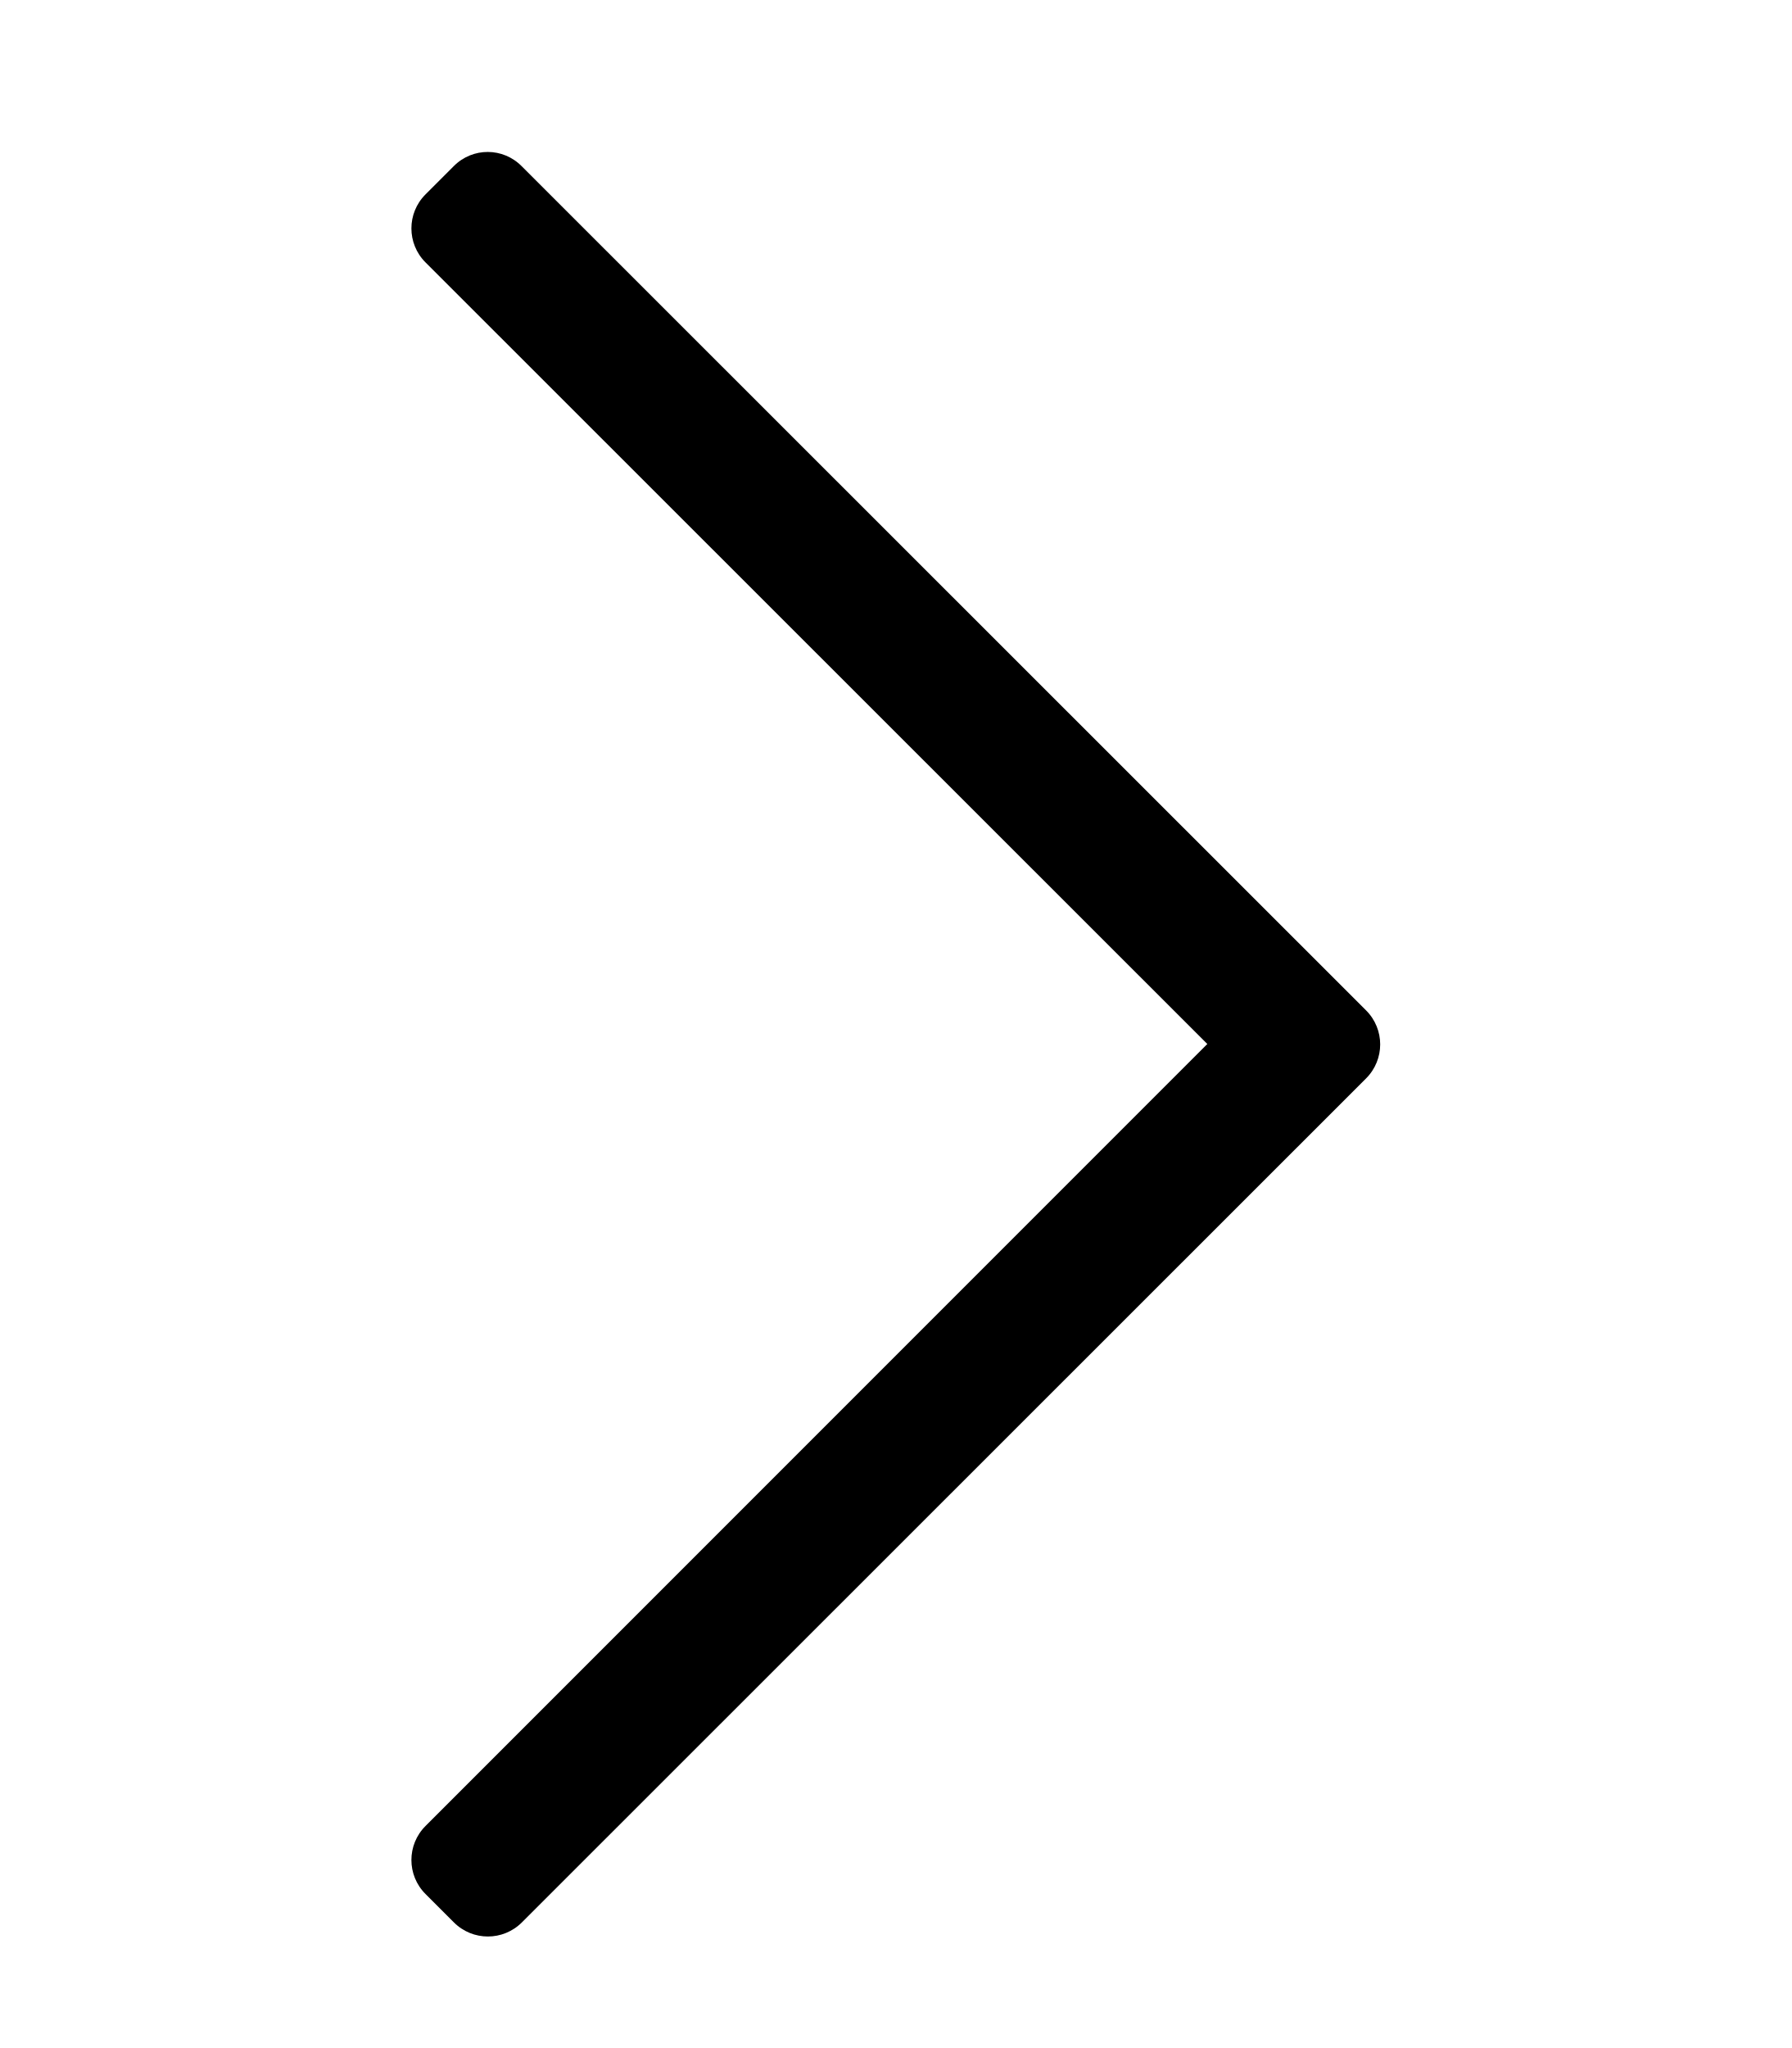
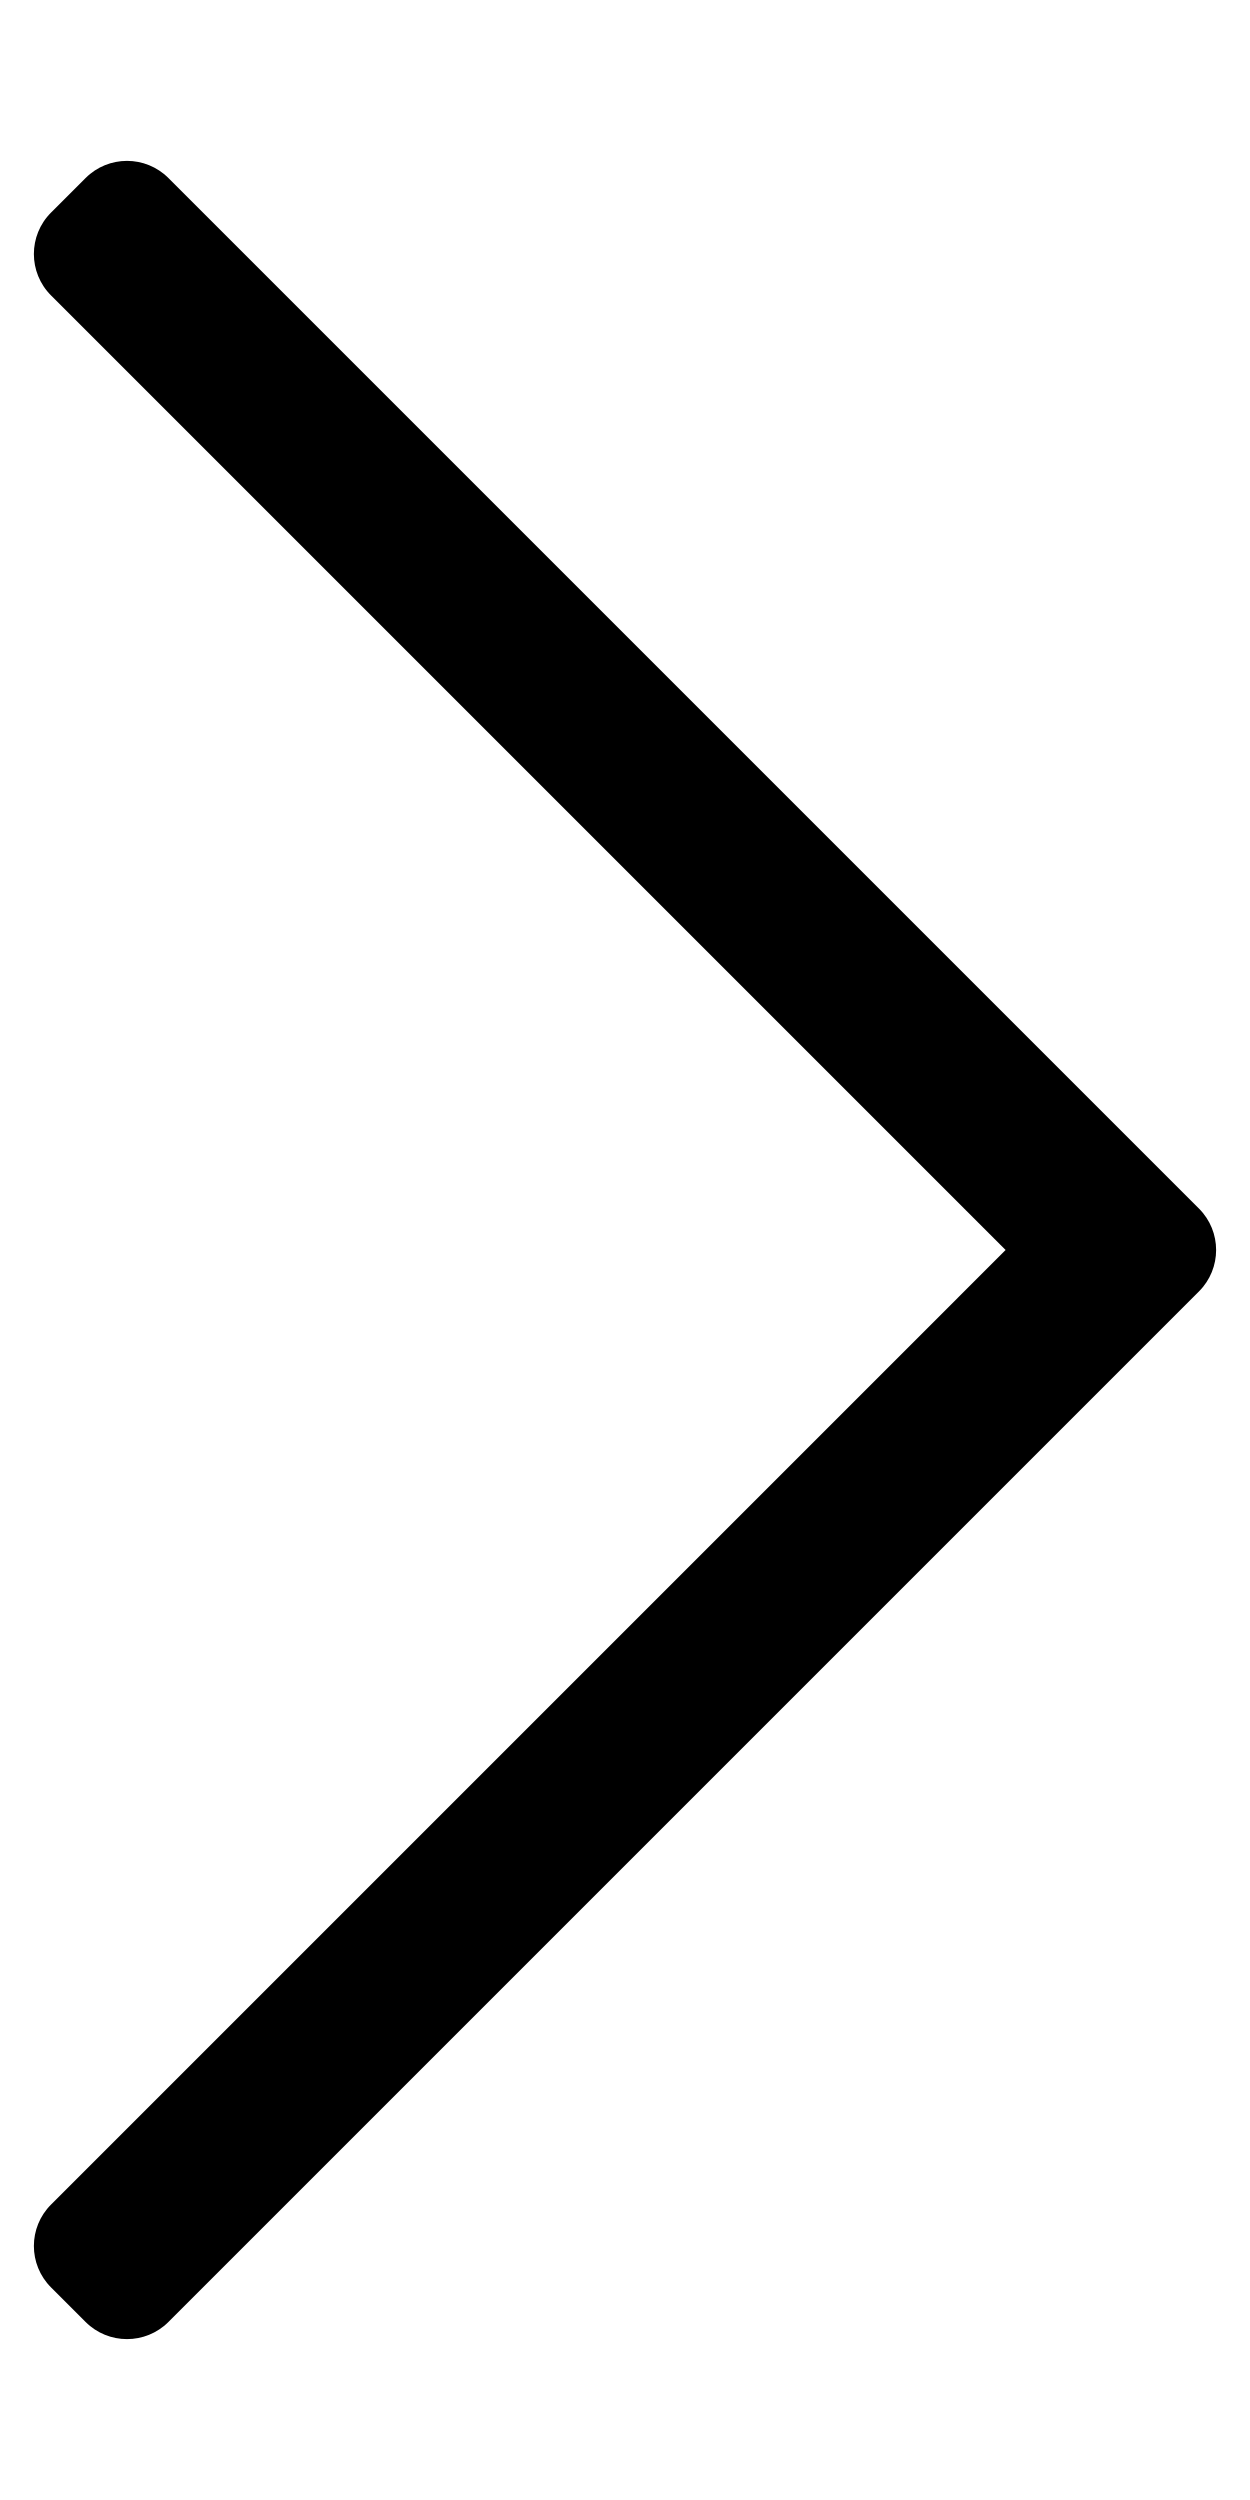
- <svg xmlns="http://www.w3.org/2000/svg" version="1.1" id="Layer_1" focusable="false" x="0px" y="0px" viewBox="0 0 448 512" style="enable-background:new 0 0 448 512;" xml:space="preserve">
-   <path d="M113.5,41.5l-7.1,7.1c-4.7,4.7-4.7,12.3,0,17L301.9,261L106.4,456.5c-4.7,4.7-4.7,12.3,0,17l7.1,7.1c4.7,4.7,12.3,4.7,17,0  l211.1-211c4.7-4.7,4.7-12.3,0-17l-211.1-211C125.8,36.8,118.2,36.8,113.5,41.5z" />
+ <svg xmlns="http://www.w3.org/2000/svg" focusable="false" data-prefix="fal" data-icon="chevron-right" class="svg-inline--fa fa-chevron-right fa-w-8 cet-hero__chevron" role="img" viewBox="0 0 256 512" aria-label="chevron right">
+   <path fill="currentColor" d="M17.525 36.465l-7.071 7.07c-4.686 4.686-4.686 12.284 0 16.971L205.947 256 10.454 451.494c-4.686 4.686-4.686 12.284 0 16.971l7.071 7.07c4.686 4.686 12.284 4.686 16.97 0l211.051-211.05c4.686-4.686 4.686-12.284 0-16.971L34.495 36.465c-4.686-4.687-12.284-4.687-16.97 0z" />
</svg>
